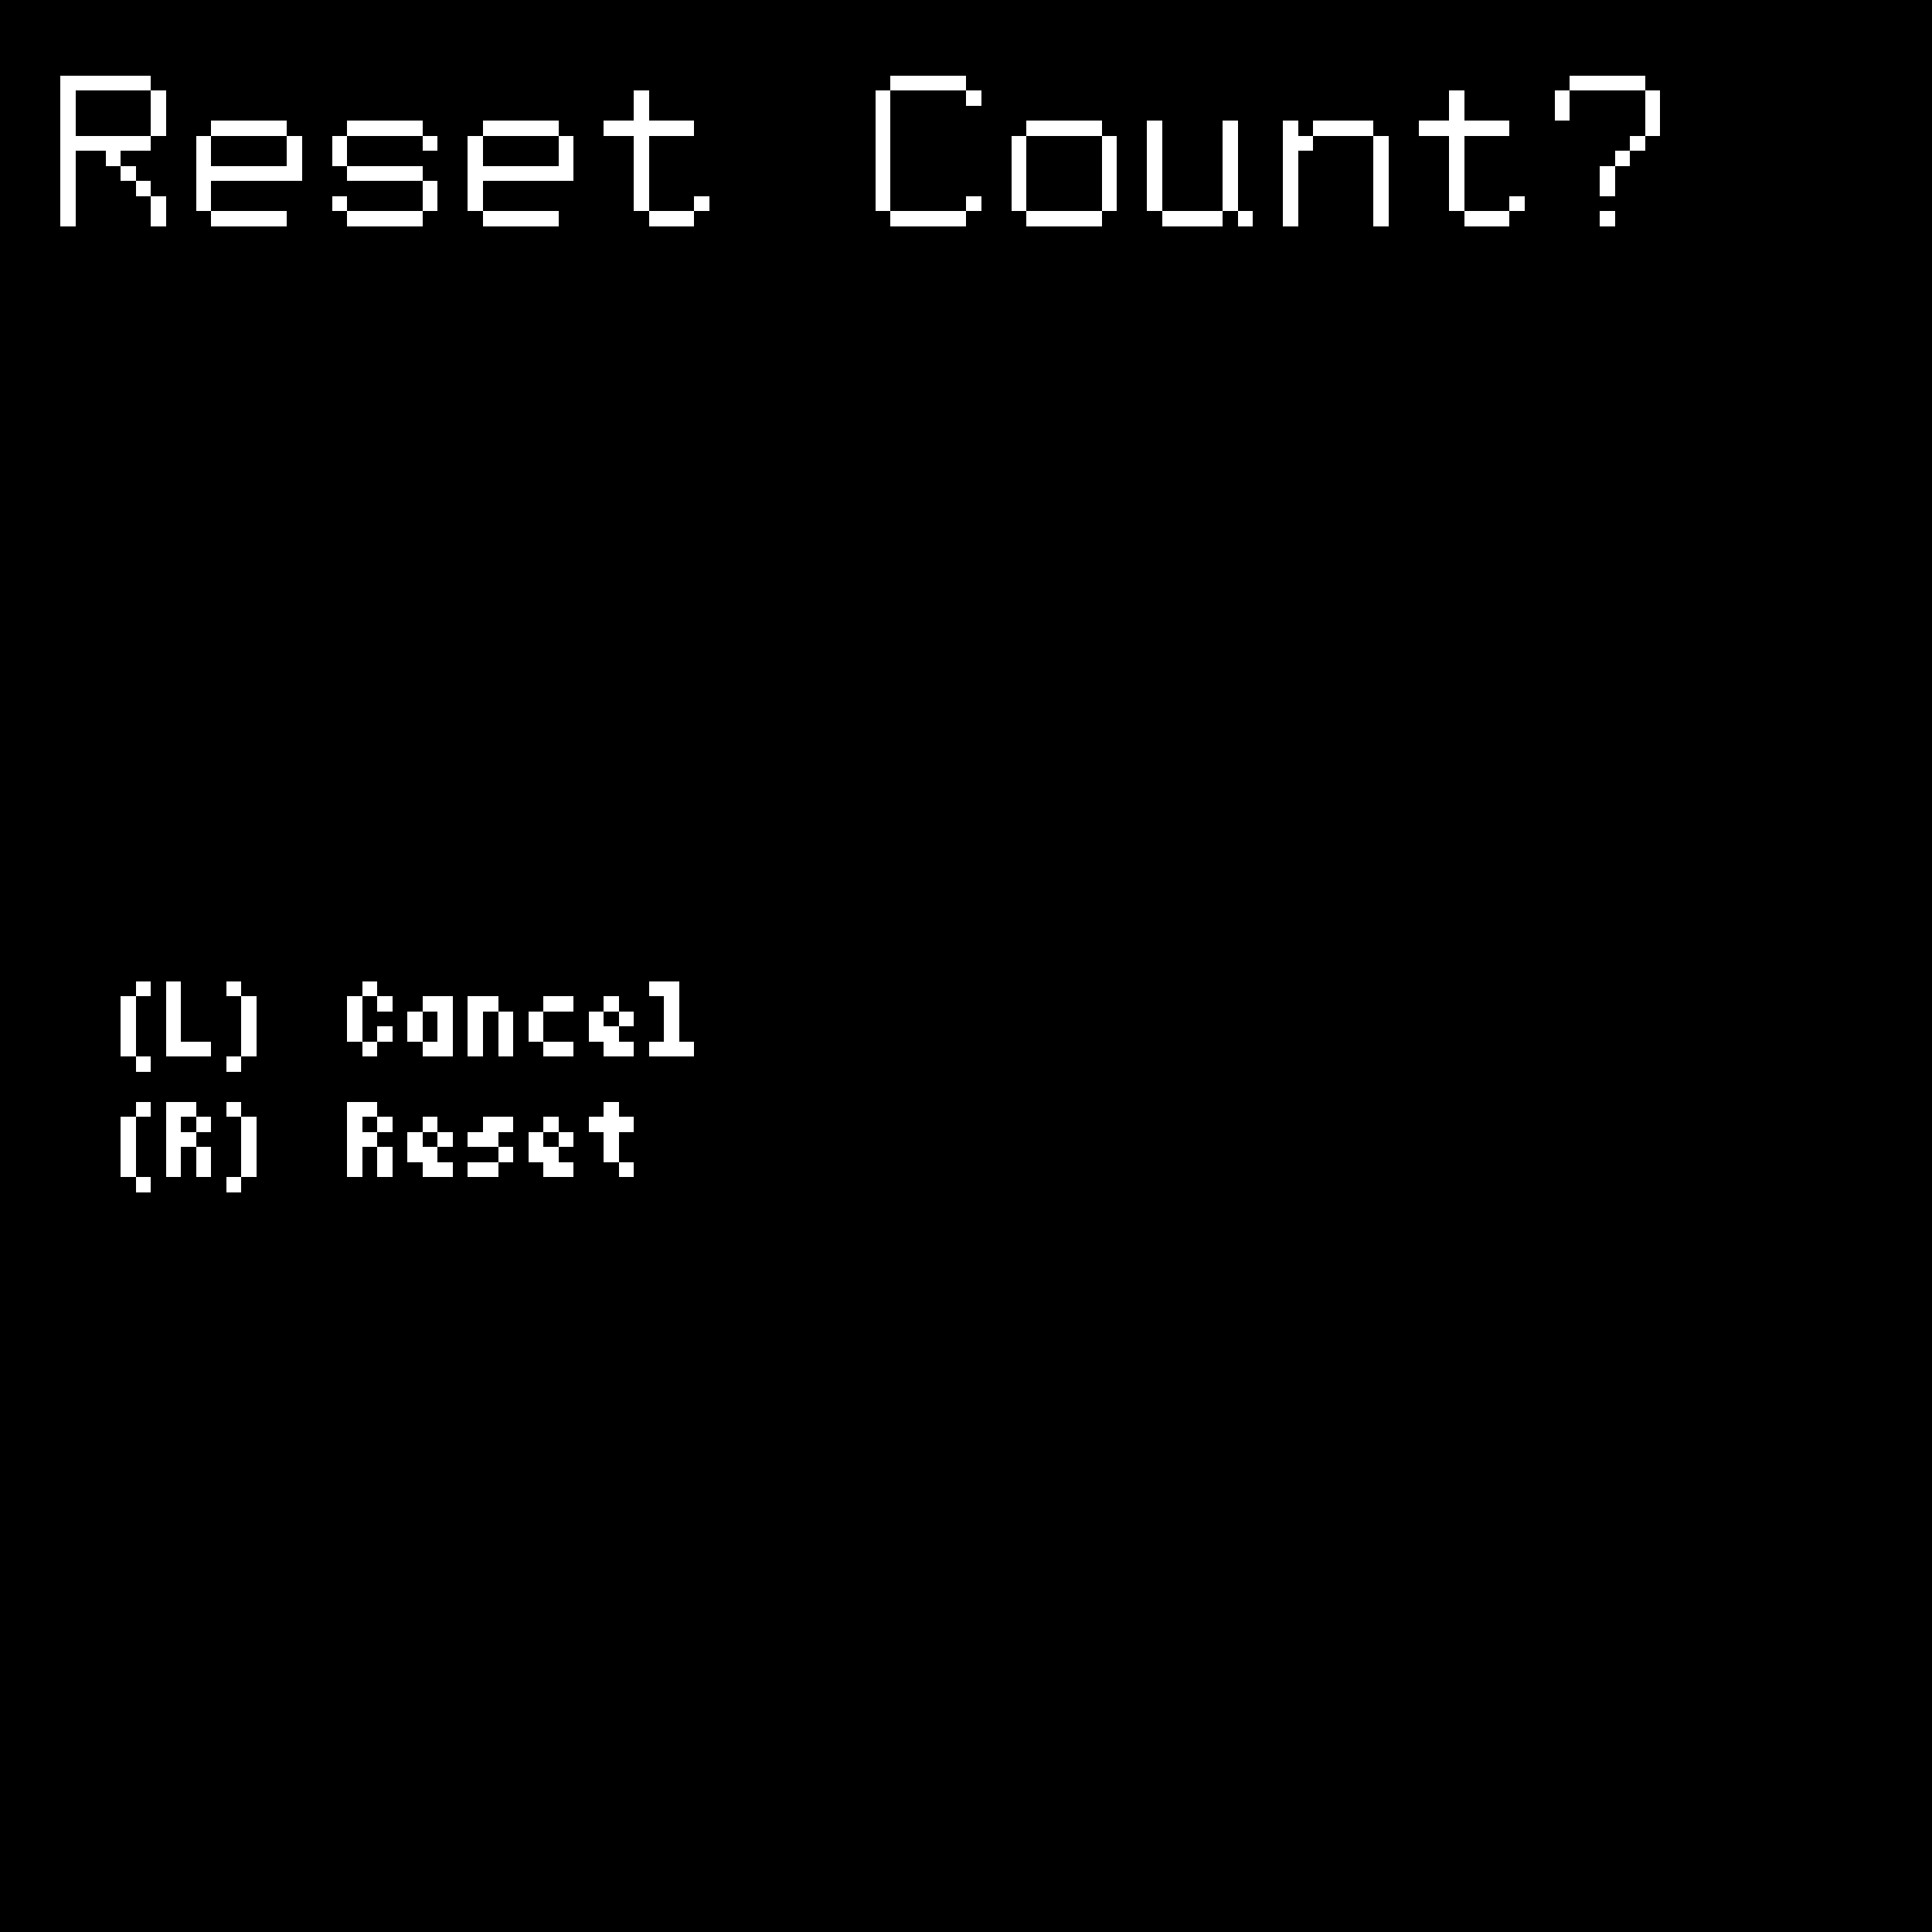
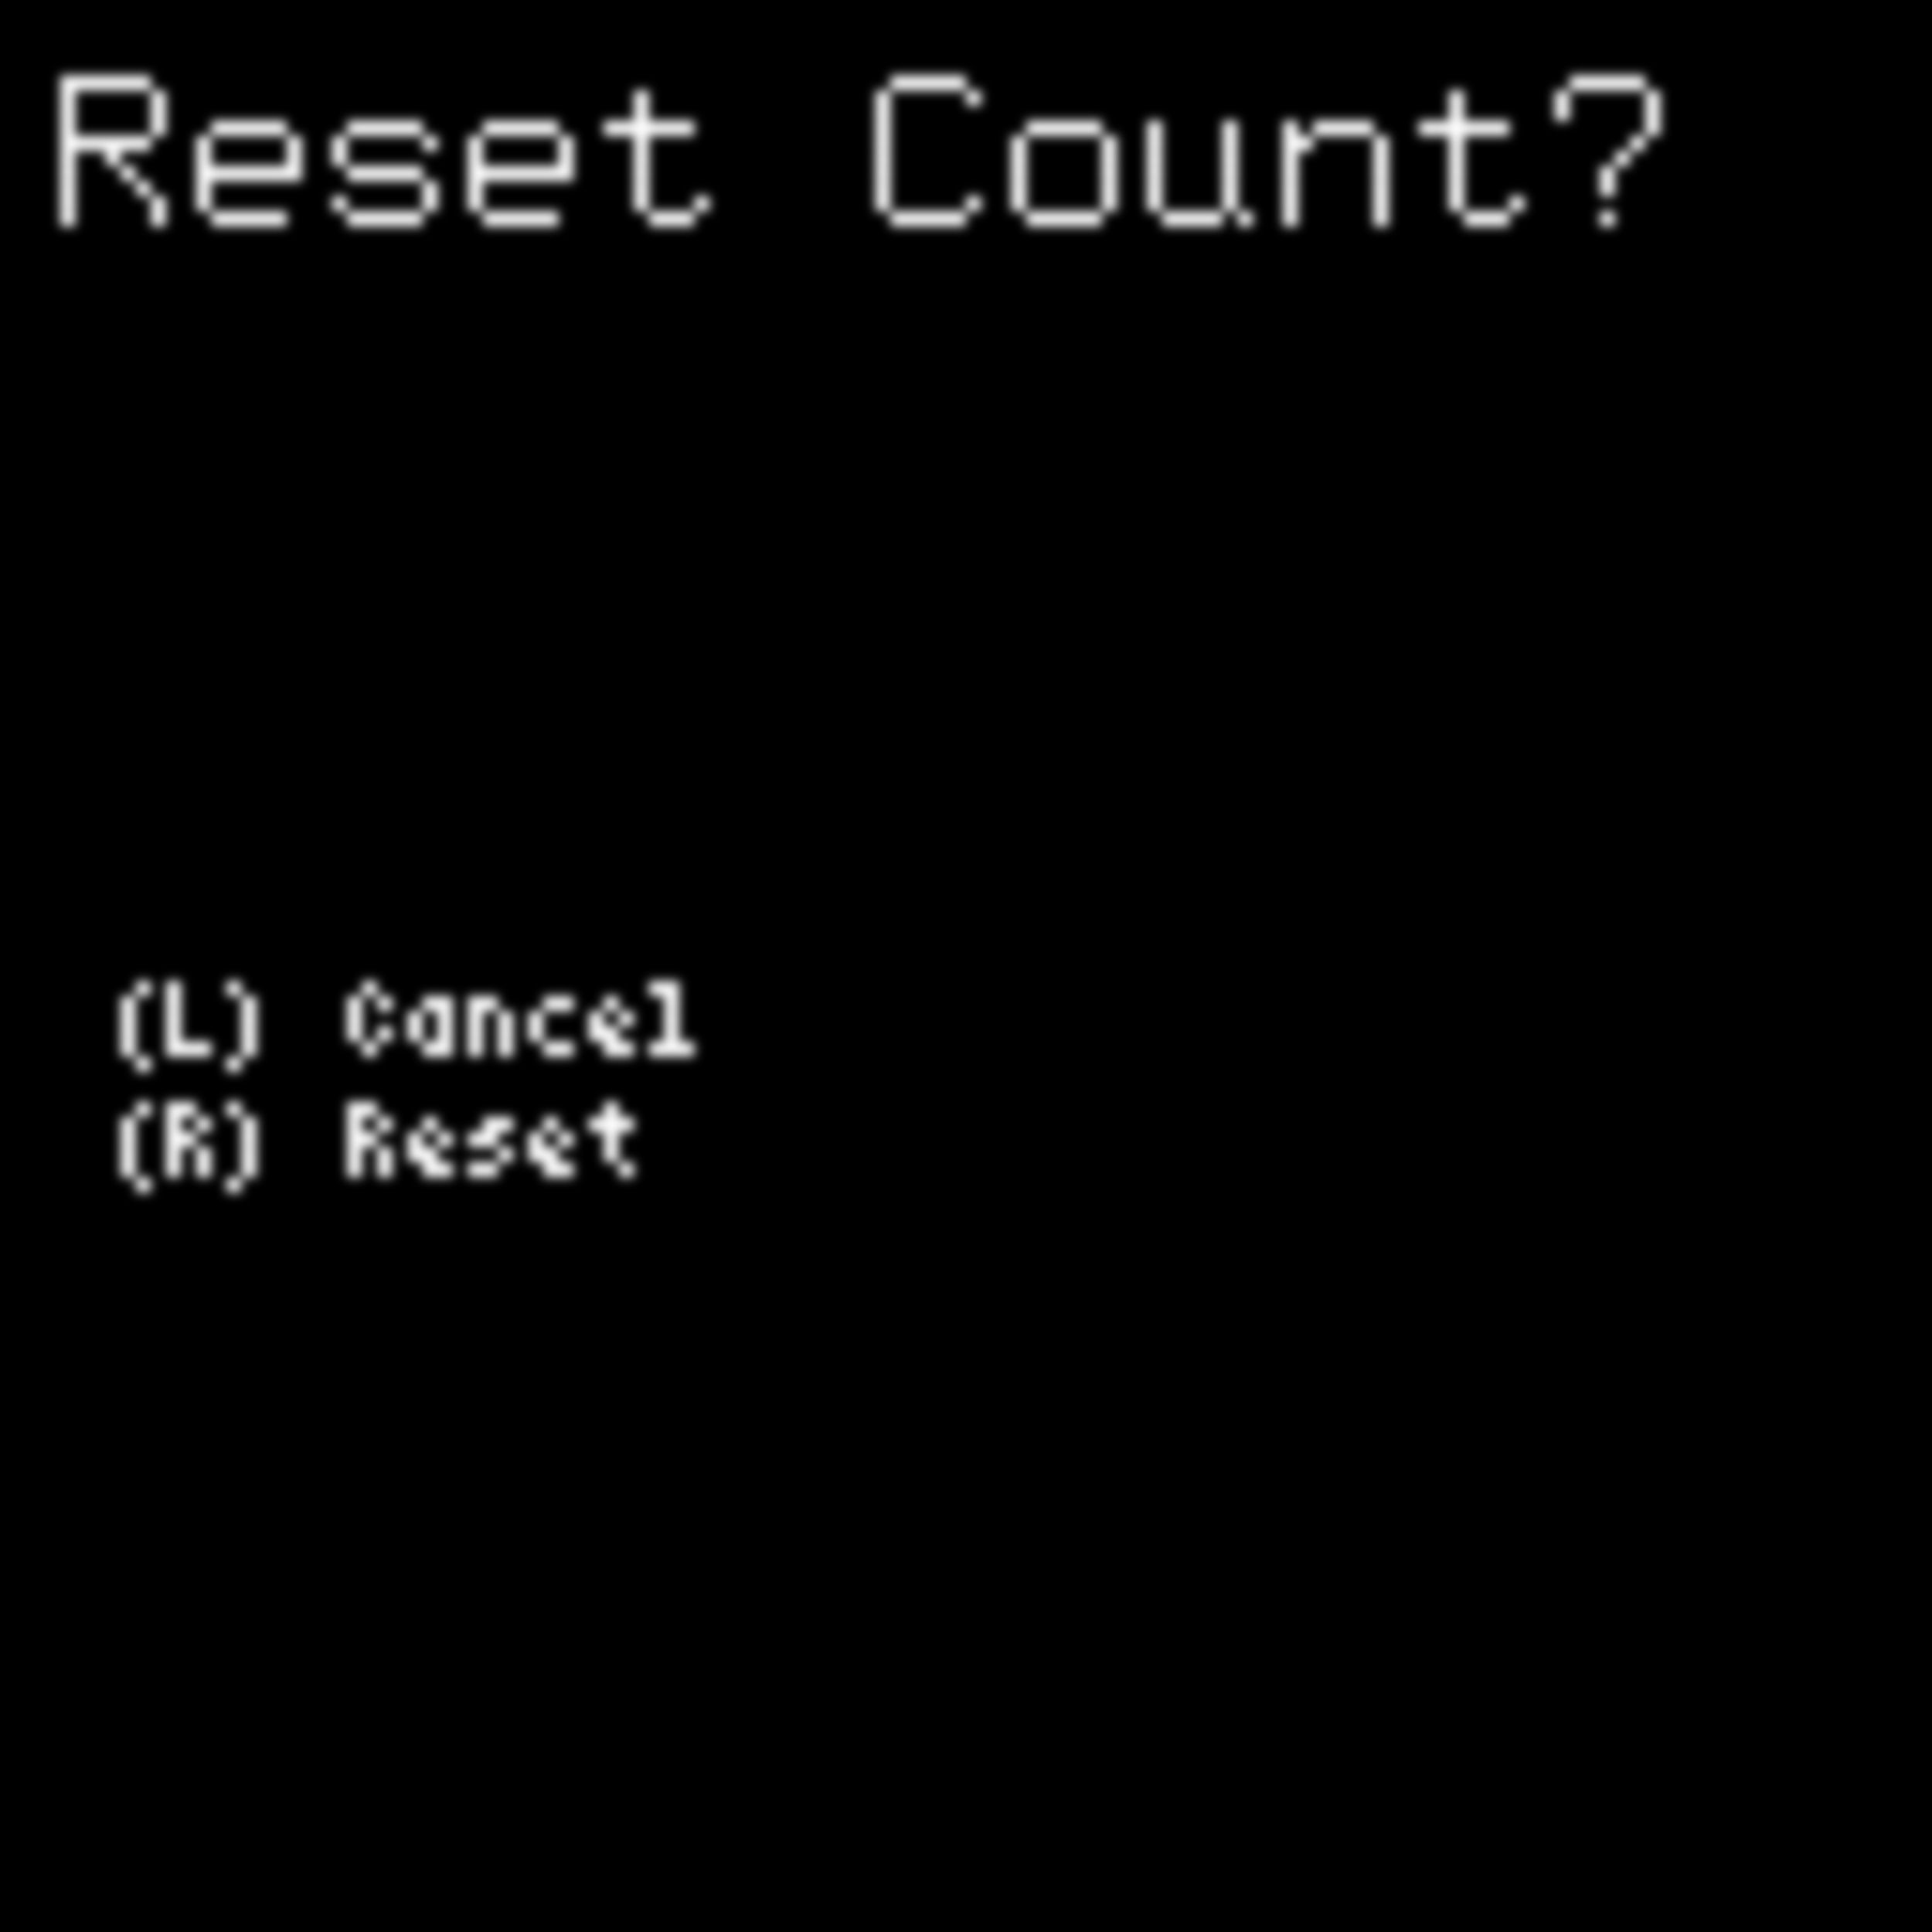
- <svg xmlns="http://www.w3.org/2000/svg" width="512" height="512" viewBox="0 0 128 128" shape-rendering="crispEdges">
-   <rect x="0" y="0" width="128" height="128" fill="#000000" />
-   <rect x="4" y="5" width="6" height="1" fill="#ffffff" />
-   <rect x="59" y="5" width="5" height="1" fill="#ffffff" />
-   <rect x="104" y="5" width="5" height="1" fill="#ffffff" />
-   <rect x="4" y="6" width="1" height="1" fill="#ffffff" />
-   <rect x="10" y="6" width="1" height="1" fill="#ffffff" />
-   <rect x="42" y="6" width="1" height="1" fill="#ffffff" />
-   <rect x="58" y="6" width="1" height="1" fill="#ffffff" />
-   <rect x="64" y="6" width="1" height="1" fill="#ffffff" />
-   <rect x="96" y="6" width="1" height="1" fill="#ffffff" />
-   <rect x="103" y="6" width="1" height="1" fill="#ffffff" />
-   <rect x="109" y="6" width="1" height="1" fill="#ffffff" />
-   <rect x="4" y="7" width="1" height="1" fill="#ffffff" />
-   <rect x="10" y="7" width="1" height="1" fill="#ffffff" />
-   <rect x="42" y="7" width="1" height="1" fill="#ffffff" />
-   <rect x="58" y="7" width="1" height="1" fill="#ffffff" />
-   <rect x="96" y="7" width="1" height="1" fill="#ffffff" />
-   <rect x="103" y="7" width="1" height="1" fill="#ffffff" />
-   <rect x="109" y="7" width="1" height="1" fill="#ffffff" />
-   <rect x="4" y="8" width="1" height="1" fill="#ffffff" />
-   <rect x="10" y="8" width="1" height="1" fill="#ffffff" />
-   <rect x="14" y="8" width="5" height="1" fill="#ffffff" />
-   <rect x="23" y="8" width="5" height="1" fill="#ffffff" />
-   <rect x="32" y="8" width="5" height="1" fill="#ffffff" />
-   <rect x="40" y="8" width="6" height="1" fill="#ffffff" />
-   <rect x="58" y="8" width="1" height="1" fill="#ffffff" />
-   <rect x="68" y="8" width="5" height="1" fill="#ffffff" />
-   <rect x="76" y="8" width="1" height="1" fill="#ffffff" />
-   <rect x="81" y="8" width="1" height="1" fill="#ffffff" />
-   <rect x="85" y="8" width="1" height="1" fill="#ffffff" />
-   <rect x="87" y="8" width="4" height="1" fill="#ffffff" />
-   <rect x="94" y="8" width="6" height="1" fill="#ffffff" />
-   <rect x="109" y="8" width="1" height="1" fill="#ffffff" />
-   <rect x="4" y="9" width="6" height="1" fill="#ffffff" />
-   <rect x="13" y="9" width="1" height="1" fill="#ffffff" />
-   <rect x="19" y="9" width="1" height="1" fill="#ffffff" />
-   <rect x="22" y="9" width="1" height="1" fill="#ffffff" />
-   <rect x="28" y="9" width="1" height="1" fill="#ffffff" />
-   <rect x="31" y="9" width="1" height="1" fill="#ffffff" />
-   <rect x="37" y="9" width="1" height="1" fill="#ffffff" />
-   <rect x="42" y="9" width="1" height="1" fill="#ffffff" />
-   <rect x="58" y="9" width="1" height="1" fill="#ffffff" />
-   <rect x="67" y="9" width="1" height="1" fill="#ffffff" />
-   <rect x="73" y="9" width="1" height="1" fill="#ffffff" />
-   <rect x="76" y="9" width="1" height="1" fill="#ffffff" />
-   <rect x="81" y="9" width="1" height="1" fill="#ffffff" />
-   <rect x="85" y="9" width="2" height="1" fill="#ffffff" />
-   <rect x="91" y="9" width="1" height="1" fill="#ffffff" />
-   <rect x="96" y="9" width="1" height="1" fill="#ffffff" />
-   <rect x="108" y="9" width="1" height="1" fill="#ffffff" />
-   <rect x="4" y="10" width="1" height="1" fill="#ffffff" />
-   <rect x="7" y="10" width="1" height="1" fill="#ffffff" />
-   <rect x="13" y="10" width="1" height="1" fill="#ffffff" />
-   <rect x="19" y="10" width="1" height="1" fill="#ffffff" />
-   <rect x="22" y="10" width="1" height="1" fill="#ffffff" />
-   <rect x="31" y="10" width="1" height="1" fill="#ffffff" />
-   <rect x="37" y="10" width="1" height="1" fill="#ffffff" />
-   <rect x="42" y="10" width="1" height="1" fill="#ffffff" />
-   <rect x="58" y="10" width="1" height="1" fill="#ffffff" />
-   <rect x="67" y="10" width="1" height="1" fill="#ffffff" />
-   <rect x="73" y="10" width="1" height="1" fill="#ffffff" />
-   <rect x="76" y="10" width="1" height="1" fill="#ffffff" />
-   <rect x="81" y="10" width="1" height="1" fill="#ffffff" />
-   <rect x="85" y="10" width="1" height="1" fill="#ffffff" />
-   <rect x="91" y="10" width="1" height="1" fill="#ffffff" />
-   <rect x="96" y="10" width="1" height="1" fill="#ffffff" />
-   <rect x="107" y="10" width="1" height="1" fill="#ffffff" />
-   <rect x="4" y="11" width="1" height="1" fill="#ffffff" />
-   <rect x="8" y="11" width="1" height="1" fill="#ffffff" />
-   <rect x="13" y="11" width="7" height="1" fill="#ffffff" />
-   <rect x="23" y="11" width="5" height="1" fill="#ffffff" />
-   <rect x="31" y="11" width="7" height="1" fill="#ffffff" />
-   <rect x="42" y="11" width="1" height="1" fill="#ffffff" />
-   <rect x="58" y="11" width="1" height="1" fill="#ffffff" />
-   <rect x="67" y="11" width="1" height="1" fill="#ffffff" />
-   <rect x="73" y="11" width="1" height="1" fill="#ffffff" />
-   <rect x="76" y="11" width="1" height="1" fill="#ffffff" />
-   <rect x="81" y="11" width="1" height="1" fill="#ffffff" />
-   <rect x="85" y="11" width="1" height="1" fill="#ffffff" />
-   <rect x="91" y="11" width="1" height="1" fill="#ffffff" />
-   <rect x="96" y="11" width="1" height="1" fill="#ffffff" />
-   <rect x="106" y="11" width="1" height="1" fill="#ffffff" />
-   <rect x="4" y="12" width="1" height="1" fill="#ffffff" />
-   <rect x="9" y="12" width="1" height="1" fill="#ffffff" />
-   <rect x="13" y="12" width="1" height="1" fill="#ffffff" />
-   <rect x="28" y="12" width="1" height="1" fill="#ffffff" />
-   <rect x="31" y="12" width="1" height="1" fill="#ffffff" />
-   <rect x="42" y="12" width="1" height="1" fill="#ffffff" />
-   <rect x="58" y="12" width="1" height="1" fill="#ffffff" />
-   <rect x="67" y="12" width="1" height="1" fill="#ffffff" />
-   <rect x="73" y="12" width="1" height="1" fill="#ffffff" />
-   <rect x="76" y="12" width="1" height="1" fill="#ffffff" />
-   <rect x="81" y="12" width="1" height="1" fill="#ffffff" />
-   <rect x="85" y="12" width="1" height="1" fill="#ffffff" />
-   <rect x="91" y="12" width="1" height="1" fill="#ffffff" />
-   <rect x="96" y="12" width="1" height="1" fill="#ffffff" />
-   <rect x="106" y="12" width="1" height="1" fill="#ffffff" />
-   <rect x="4" y="13" width="1" height="1" fill="#ffffff" />
-   <rect x="10" y="13" width="1" height="1" fill="#ffffff" />
-   <rect x="13" y="13" width="1" height="1" fill="#ffffff" />
-   <rect x="22" y="13" width="1" height="1" fill="#ffffff" />
-   <rect x="28" y="13" width="1" height="1" fill="#ffffff" />
-   <rect x="31" y="13" width="1" height="1" fill="#ffffff" />
-   <rect x="42" y="13" width="1" height="1" fill="#ffffff" />
-   <rect x="46" y="13" width="1" height="1" fill="#ffffff" />
-   <rect x="58" y="13" width="1" height="1" fill="#ffffff" />
-   <rect x="64" y="13" width="1" height="1" fill="#ffffff" />
-   <rect x="67" y="13" width="1" height="1" fill="#ffffff" />
-   <rect x="73" y="13" width="1" height="1" fill="#ffffff" />
-   <rect x="76" y="13" width="1" height="1" fill="#ffffff" />
-   <rect x="81" y="13" width="1" height="1" fill="#ffffff" />
-   <rect x="85" y="13" width="1" height="1" fill="#ffffff" />
-   <rect x="91" y="13" width="1" height="1" fill="#ffffff" />
-   <rect x="96" y="13" width="1" height="1" fill="#ffffff" />
-   <rect x="100" y="13" width="1" height="1" fill="#ffffff" />
-   <rect x="4" y="14" width="1" height="1" fill="#ffffff" />
-   <rect x="10" y="14" width="1" height="1" fill="#ffffff" />
-   <rect x="14" y="14" width="5" height="1" fill="#ffffff" />
-   <rect x="23" y="14" width="5" height="1" fill="#ffffff" />
-   <rect x="32" y="14" width="5" height="1" fill="#ffffff" />
-   <rect x="43" y="14" width="3" height="1" fill="#ffffff" />
-   <rect x="59" y="14" width="5" height="1" fill="#ffffff" />
-   <rect x="68" y="14" width="5" height="1" fill="#ffffff" />
-   <rect x="77" y="14" width="4" height="1" fill="#ffffff" />
-   <rect x="82" y="14" width="1" height="1" fill="#ffffff" />
-   <rect x="85" y="14" width="1" height="1" fill="#ffffff" />
-   <rect x="91" y="14" width="1" height="1" fill="#ffffff" />
-   <rect x="97" y="14" width="3" height="1" fill="#ffffff" />
-   <rect x="106" y="14" width="1" height="1" fill="#ffffff" />
-   <rect x="9" y="65" width="1" height="1" fill="#ffffff" />
-   <rect x="11" y="65" width="1" height="1" fill="#ffffff" />
-   <rect x="15" y="65" width="1" height="1" fill="#ffffff" />
-   <rect x="24" y="65" width="1" height="1" fill="#ffffff" />
-   <rect x="43" y="65" width="2" height="1" fill="#ffffff" />
-   <rect x="8" y="66" width="1" height="1" fill="#ffffff" />
-   <rect x="11" y="66" width="1" height="1" fill="#ffffff" />
-   <rect x="16" y="66" width="1" height="1" fill="#ffffff" />
-   <rect x="23" y="66" width="1" height="1" fill="#ffffff" />
-   <rect x="25" y="66" width="1" height="1" fill="#ffffff" />
-   <rect x="28" y="66" width="2" height="1" fill="#ffffff" />
-   <rect x="31" y="66" width="2" height="1" fill="#ffffff" />
-   <rect x="36" y="66" width="2" height="1" fill="#ffffff" />
-   <rect x="40" y="66" width="1" height="1" fill="#ffffff" />
-   <rect x="44" y="66" width="1" height="1" fill="#ffffff" />
-   <rect x="8" y="67" width="1" height="1" fill="#ffffff" />
-   <rect x="11" y="67" width="1" height="1" fill="#ffffff" />
-   <rect x="16" y="67" width="1" height="1" fill="#ffffff" />
-   <rect x="23" y="67" width="1" height="1" fill="#ffffff" />
-   <rect x="27" y="67" width="1" height="1" fill="#ffffff" />
-   <rect x="29" y="67" width="1" height="1" fill="#ffffff" />
-   <rect x="31" y="67" width="1" height="1" fill="#ffffff" />
-   <rect x="33" y="67" width="1" height="1" fill="#ffffff" />
-   <rect x="35" y="67" width="1" height="1" fill="#ffffff" />
-   <rect x="39" y="67" width="1" height="1" fill="#ffffff" />
-   <rect x="41" y="67" width="1" height="1" fill="#ffffff" />
-   <rect x="44" y="67" width="1" height="1" fill="#ffffff" />
-   <rect x="8" y="68" width="1" height="1" fill="#ffffff" />
-   <rect x="11" y="68" width="1" height="1" fill="#ffffff" />
-   <rect x="16" y="68" width="1" height="1" fill="#ffffff" />
-   <rect x="23" y="68" width="1" height="1" fill="#ffffff" />
-   <rect x="25" y="68" width="1" height="1" fill="#ffffff" />
-   <rect x="27" y="68" width="1" height="1" fill="#ffffff" />
-   <rect x="29" y="68" width="1" height="1" fill="#ffffff" />
-   <rect x="31" y="68" width="1" height="1" fill="#ffffff" />
-   <rect x="33" y="68" width="1" height="1" fill="#ffffff" />
-   <rect x="35" y="68" width="1" height="1" fill="#ffffff" />
-   <rect x="39" y="68" width="2" height="1" fill="#ffffff" />
-   <rect x="44" y="68" width="1" height="1" fill="#ffffff" />
-   <rect x="8" y="69" width="1" height="1" fill="#ffffff" />
-   <rect x="11" y="69" width="3" height="1" fill="#ffffff" />
-   <rect x="16" y="69" width="1" height="1" fill="#ffffff" />
-   <rect x="24" y="69" width="1" height="1" fill="#ffffff" />
-   <rect x="28" y="69" width="2" height="1" fill="#ffffff" />
-   <rect x="31" y="69" width="1" height="1" fill="#ffffff" />
-   <rect x="33" y="69" width="1" height="1" fill="#ffffff" />
-   <rect x="36" y="69" width="2" height="1" fill="#ffffff" />
-   <rect x="40" y="69" width="2" height="1" fill="#ffffff" />
-   <rect x="43" y="69" width="3" height="1" fill="#ffffff" />
-   <rect x="9" y="70" width="1" height="1" fill="#ffffff" />
-   <rect x="15" y="70" width="1" height="1" fill="#ffffff" />
-   <rect x="9" y="73" width="1" height="1" fill="#ffffff" />
-   <rect x="11" y="73" width="2" height="1" fill="#ffffff" />
-   <rect x="15" y="73" width="1" height="1" fill="#ffffff" />
-   <rect x="23" y="73" width="2" height="1" fill="#ffffff" />
-   <rect x="40" y="73" width="1" height="1" fill="#ffffff" />
-   <rect x="8" y="74" width="1" height="1" fill="#ffffff" />
-   <rect x="11" y="74" width="1" height="1" fill="#ffffff" />
-   <rect x="13" y="74" width="1" height="1" fill="#ffffff" />
-   <rect x="16" y="74" width="1" height="1" fill="#ffffff" />
-   <rect x="23" y="74" width="1" height="1" fill="#ffffff" />
-   <rect x="25" y="74" width="1" height="1" fill="#ffffff" />
-   <rect x="28" y="74" width="1" height="1" fill="#ffffff" />
-   <rect x="32" y="74" width="2" height="1" fill="#ffffff" />
-   <rect x="36" y="74" width="1" height="1" fill="#ffffff" />
-   <rect x="39" y="74" width="3" height="1" fill="#ffffff" />
-   <rect x="8" y="75" width="1" height="1" fill="#ffffff" />
-   <rect x="11" y="75" width="2" height="1" fill="#ffffff" />
-   <rect x="16" y="75" width="1" height="1" fill="#ffffff" />
-   <rect x="23" y="75" width="2" height="1" fill="#ffffff" />
-   <rect x="27" y="75" width="1" height="1" fill="#ffffff" />
-   <rect x="29" y="75" width="1" height="1" fill="#ffffff" />
-   <rect x="31" y="75" width="2" height="1" fill="#ffffff" />
-   <rect x="35" y="75" width="1" height="1" fill="#ffffff" />
-   <rect x="37" y="75" width="1" height="1" fill="#ffffff" />
-   <rect x="40" y="75" width="1" height="1" fill="#ffffff" />
-   <rect x="8" y="76" width="1" height="1" fill="#ffffff" />
-   <rect x="11" y="76" width="1" height="1" fill="#ffffff" />
-   <rect x="13" y="76" width="1" height="1" fill="#ffffff" />
-   <rect x="16" y="76" width="1" height="1" fill="#ffffff" />
-   <rect x="23" y="76" width="1" height="1" fill="#ffffff" />
-   <rect x="25" y="76" width="1" height="1" fill="#ffffff" />
-   <rect x="27" y="76" width="2" height="1" fill="#ffffff" />
-   <rect x="33" y="76" width="1" height="1" fill="#ffffff" />
-   <rect x="35" y="76" width="2" height="1" fill="#ffffff" />
-   <rect x="40" y="76" width="1" height="1" fill="#ffffff" />
-   <rect x="8" y="77" width="1" height="1" fill="#ffffff" />
-   <rect x="11" y="77" width="1" height="1" fill="#ffffff" />
-   <rect x="13" y="77" width="1" height="1" fill="#ffffff" />
-   <rect x="16" y="77" width="1" height="1" fill="#ffffff" />
-   <rect x="23" y="77" width="1" height="1" fill="#ffffff" />
-   <rect x="25" y="77" width="1" height="1" fill="#ffffff" />
-   <rect x="28" y="77" width="2" height="1" fill="#ffffff" />
-   <rect x="31" y="77" width="2" height="1" fill="#ffffff" />
-   <rect x="36" y="77" width="2" height="1" fill="#ffffff" />
-   <rect x="41" y="77" width="1" height="1" fill="#ffffff" />
-   <rect x="9" y="78" width="1" height="1" fill="#ffffff" />
-   <rect x="15" y="78" width="1" height="1" fill="#ffffff" />
+ <svg xmlns="http://www.w3.org/2000/svg" width="512" height="512" viewBox="0 0 128 128">
+   <defs>
+     <filter id="soften" x="-2%" y="-2%" width="104%" height="104%">
+       <feGaussianBlur stdDeviation="0.35" />
+     </filter>
+   </defs>
+   <rect x="0" y="0" width="128" height="128" fill="#000000" shape-rendering="crispEdges" />
+   <g filter="url(#soften)">
+     <rect x="4" y="5" width="6" height="1" fill="#ffffff" />
+     <rect x="59" y="5" width="5" height="1" fill="#ffffff" />
+     <rect x="104" y="5" width="5" height="1" fill="#ffffff" />
+     <rect x="4" y="6" width="1" height="1" fill="#ffffff" />
+     <rect x="10" y="6" width="1" height="1" fill="#ffffff" />
+     <rect x="42" y="6" width="1" height="1" fill="#ffffff" />
+     <rect x="58" y="6" width="1" height="1" fill="#ffffff" />
+     <rect x="64" y="6" width="1" height="1" fill="#ffffff" />
+     <rect x="96" y="6" width="1" height="1" fill="#ffffff" />
+     <rect x="103" y="6" width="1" height="1" fill="#ffffff" />
+     <rect x="109" y="6" width="1" height="1" fill="#ffffff" />
+     <rect x="4" y="7" width="1" height="1" fill="#ffffff" />
+     <rect x="10" y="7" width="1" height="1" fill="#ffffff" />
+     <rect x="42" y="7" width="1" height="1" fill="#ffffff" />
+     <rect x="58" y="7" width="1" height="1" fill="#ffffff" />
+     <rect x="96" y="7" width="1" height="1" fill="#ffffff" />
+     <rect x="103" y="7" width="1" height="1" fill="#ffffff" />
+     <rect x="109" y="7" width="1" height="1" fill="#ffffff" />
+     <rect x="4" y="8" width="1" height="1" fill="#ffffff" />
+     <rect x="10" y="8" width="1" height="1" fill="#ffffff" />
+     <rect x="14" y="8" width="5" height="1" fill="#ffffff" />
+     <rect x="23" y="8" width="5" height="1" fill="#ffffff" />
+     <rect x="32" y="8" width="5" height="1" fill="#ffffff" />
+     <rect x="40" y="8" width="6" height="1" fill="#ffffff" />
+     <rect x="58" y="8" width="1" height="1" fill="#ffffff" />
+     <rect x="68" y="8" width="5" height="1" fill="#ffffff" />
+     <rect x="76" y="8" width="1" height="1" fill="#ffffff" />
+     <rect x="81" y="8" width="1" height="1" fill="#ffffff" />
+     <rect x="85" y="8" width="1" height="1" fill="#ffffff" />
+     <rect x="87" y="8" width="4" height="1" fill="#ffffff" />
+     <rect x="94" y="8" width="6" height="1" fill="#ffffff" />
+     <rect x="109" y="8" width="1" height="1" fill="#ffffff" />
+     <rect x="4" y="9" width="6" height="1" fill="#ffffff" />
+     <rect x="13" y="9" width="1" height="1" fill="#ffffff" />
+     <rect x="19" y="9" width="1" height="1" fill="#ffffff" />
+     <rect x="22" y="9" width="1" height="1" fill="#ffffff" />
+     <rect x="28" y="9" width="1" height="1" fill="#ffffff" />
+     <rect x="31" y="9" width="1" height="1" fill="#ffffff" />
+     <rect x="37" y="9" width="1" height="1" fill="#ffffff" />
+     <rect x="42" y="9" width="1" height="1" fill="#ffffff" />
+     <rect x="58" y="9" width="1" height="1" fill="#ffffff" />
+     <rect x="67" y="9" width="1" height="1" fill="#ffffff" />
+     <rect x="73" y="9" width="1" height="1" fill="#ffffff" />
+     <rect x="76" y="9" width="1" height="1" fill="#ffffff" />
+     <rect x="81" y="9" width="1" height="1" fill="#ffffff" />
+     <rect x="85" y="9" width="2" height="1" fill="#ffffff" />
+     <rect x="91" y="9" width="1" height="1" fill="#ffffff" />
+     <rect x="96" y="9" width="1" height="1" fill="#ffffff" />
+     <rect x="108" y="9" width="1" height="1" fill="#ffffff" />
+     <rect x="4" y="10" width="1" height="1" fill="#ffffff" />
+     <rect x="7" y="10" width="1" height="1" fill="#ffffff" />
+     <rect x="13" y="10" width="1" height="1" fill="#ffffff" />
+     <rect x="19" y="10" width="1" height="1" fill="#ffffff" />
+     <rect x="22" y="10" width="1" height="1" fill="#ffffff" />
+     <rect x="31" y="10" width="1" height="1" fill="#ffffff" />
+     <rect x="37" y="10" width="1" height="1" fill="#ffffff" />
+     <rect x="42" y="10" width="1" height="1" fill="#ffffff" />
+     <rect x="58" y="10" width="1" height="1" fill="#ffffff" />
+     <rect x="67" y="10" width="1" height="1" fill="#ffffff" />
+     <rect x="73" y="10" width="1" height="1" fill="#ffffff" />
+     <rect x="76" y="10" width="1" height="1" fill="#ffffff" />
+     <rect x="81" y="10" width="1" height="1" fill="#ffffff" />
+     <rect x="85" y="10" width="1" height="1" fill="#ffffff" />
+     <rect x="91" y="10" width="1" height="1" fill="#ffffff" />
+     <rect x="96" y="10" width="1" height="1" fill="#ffffff" />
+     <rect x="107" y="10" width="1" height="1" fill="#ffffff" />
+     <rect x="4" y="11" width="1" height="1" fill="#ffffff" />
+     <rect x="8" y="11" width="1" height="1" fill="#ffffff" />
+     <rect x="13" y="11" width="7" height="1" fill="#ffffff" />
+     <rect x="23" y="11" width="5" height="1" fill="#ffffff" />
+     <rect x="31" y="11" width="7" height="1" fill="#ffffff" />
+     <rect x="42" y="11" width="1" height="1" fill="#ffffff" />
+     <rect x="58" y="11" width="1" height="1" fill="#ffffff" />
+     <rect x="67" y="11" width="1" height="1" fill="#ffffff" />
+     <rect x="73" y="11" width="1" height="1" fill="#ffffff" />
+     <rect x="76" y="11" width="1" height="1" fill="#ffffff" />
+     <rect x="81" y="11" width="1" height="1" fill="#ffffff" />
+     <rect x="85" y="11" width="1" height="1" fill="#ffffff" />
+     <rect x="91" y="11" width="1" height="1" fill="#ffffff" />
+     <rect x="96" y="11" width="1" height="1" fill="#ffffff" />
+     <rect x="106" y="11" width="1" height="1" fill="#ffffff" />
+     <rect x="4" y="12" width="1" height="1" fill="#ffffff" />
+     <rect x="9" y="12" width="1" height="1" fill="#ffffff" />
+     <rect x="13" y="12" width="1" height="1" fill="#ffffff" />
+     <rect x="28" y="12" width="1" height="1" fill="#ffffff" />
+     <rect x="31" y="12" width="1" height="1" fill="#ffffff" />
+     <rect x="42" y="12" width="1" height="1" fill="#ffffff" />
+     <rect x="58" y="12" width="1" height="1" fill="#ffffff" />
+     <rect x="67" y="12" width="1" height="1" fill="#ffffff" />
+     <rect x="73" y="12" width="1" height="1" fill="#ffffff" />
+     <rect x="76" y="12" width="1" height="1" fill="#ffffff" />
+     <rect x="81" y="12" width="1" height="1" fill="#ffffff" />
+     <rect x="85" y="12" width="1" height="1" fill="#ffffff" />
+     <rect x="91" y="12" width="1" height="1" fill="#ffffff" />
+     <rect x="96" y="12" width="1" height="1" fill="#ffffff" />
+     <rect x="106" y="12" width="1" height="1" fill="#ffffff" />
+     <rect x="4" y="13" width="1" height="1" fill="#ffffff" />
+     <rect x="10" y="13" width="1" height="1" fill="#ffffff" />
+     <rect x="13" y="13" width="1" height="1" fill="#ffffff" />
+     <rect x="22" y="13" width="1" height="1" fill="#ffffff" />
+     <rect x="28" y="13" width="1" height="1" fill="#ffffff" />
+     <rect x="31" y="13" width="1" height="1" fill="#ffffff" />
+     <rect x="42" y="13" width="1" height="1" fill="#ffffff" />
+     <rect x="46" y="13" width="1" height="1" fill="#ffffff" />
+     <rect x="58" y="13" width="1" height="1" fill="#ffffff" />
+     <rect x="64" y="13" width="1" height="1" fill="#ffffff" />
+     <rect x="67" y="13" width="1" height="1" fill="#ffffff" />
+     <rect x="73" y="13" width="1" height="1" fill="#ffffff" />
+     <rect x="76" y="13" width="1" height="1" fill="#ffffff" />
+     <rect x="81" y="13" width="1" height="1" fill="#ffffff" />
+     <rect x="85" y="13" width="1" height="1" fill="#ffffff" />
+     <rect x="91" y="13" width="1" height="1" fill="#ffffff" />
+     <rect x="96" y="13" width="1" height="1" fill="#ffffff" />
+     <rect x="100" y="13" width="1" height="1" fill="#ffffff" />
+     <rect x="4" y="14" width="1" height="1" fill="#ffffff" />
+     <rect x="10" y="14" width="1" height="1" fill="#ffffff" />
+     <rect x="14" y="14" width="5" height="1" fill="#ffffff" />
+     <rect x="23" y="14" width="5" height="1" fill="#ffffff" />
+     <rect x="32" y="14" width="5" height="1" fill="#ffffff" />
+     <rect x="43" y="14" width="3" height="1" fill="#ffffff" />
+     <rect x="59" y="14" width="5" height="1" fill="#ffffff" />
+     <rect x="68" y="14" width="5" height="1" fill="#ffffff" />
+     <rect x="77" y="14" width="4" height="1" fill="#ffffff" />
+     <rect x="82" y="14" width="1" height="1" fill="#ffffff" />
+     <rect x="85" y="14" width="1" height="1" fill="#ffffff" />
+     <rect x="91" y="14" width="1" height="1" fill="#ffffff" />
+     <rect x="97" y="14" width="3" height="1" fill="#ffffff" />
+     <rect x="106" y="14" width="1" height="1" fill="#ffffff" />
+     <rect x="9" y="65" width="1" height="1" fill="#ffffff" />
+     <rect x="11" y="65" width="1" height="1" fill="#ffffff" />
+     <rect x="15" y="65" width="1" height="1" fill="#ffffff" />
+     <rect x="24" y="65" width="1" height="1" fill="#ffffff" />
+     <rect x="43" y="65" width="2" height="1" fill="#ffffff" />
+     <rect x="8" y="66" width="1" height="1" fill="#ffffff" />
+     <rect x="11" y="66" width="1" height="1" fill="#ffffff" />
+     <rect x="16" y="66" width="1" height="1" fill="#ffffff" />
+     <rect x="23" y="66" width="1" height="1" fill="#ffffff" />
+     <rect x="25" y="66" width="1" height="1" fill="#ffffff" />
+     <rect x="28" y="66" width="2" height="1" fill="#ffffff" />
+     <rect x="31" y="66" width="2" height="1" fill="#ffffff" />
+     <rect x="36" y="66" width="2" height="1" fill="#ffffff" />
+     <rect x="40" y="66" width="1" height="1" fill="#ffffff" />
+     <rect x="44" y="66" width="1" height="1" fill="#ffffff" />
+     <rect x="8" y="67" width="1" height="1" fill="#ffffff" />
+     <rect x="11" y="67" width="1" height="1" fill="#ffffff" />
+     <rect x="16" y="67" width="1" height="1" fill="#ffffff" />
+     <rect x="23" y="67" width="1" height="1" fill="#ffffff" />
+     <rect x="27" y="67" width="1" height="1" fill="#ffffff" />
+     <rect x="29" y="67" width="1" height="1" fill="#ffffff" />
+     <rect x="31" y="67" width="1" height="1" fill="#ffffff" />
+     <rect x="33" y="67" width="1" height="1" fill="#ffffff" />
+     <rect x="35" y="67" width="1" height="1" fill="#ffffff" />
+     <rect x="39" y="67" width="1" height="1" fill="#ffffff" />
+     <rect x="41" y="67" width="1" height="1" fill="#ffffff" />
+     <rect x="44" y="67" width="1" height="1" fill="#ffffff" />
+     <rect x="8" y="68" width="1" height="1" fill="#ffffff" />
+     <rect x="11" y="68" width="1" height="1" fill="#ffffff" />
+     <rect x="16" y="68" width="1" height="1" fill="#ffffff" />
+     <rect x="23" y="68" width="1" height="1" fill="#ffffff" />
+     <rect x="25" y="68" width="1" height="1" fill="#ffffff" />
+     <rect x="27" y="68" width="1" height="1" fill="#ffffff" />
+     <rect x="29" y="68" width="1" height="1" fill="#ffffff" />
+     <rect x="31" y="68" width="1" height="1" fill="#ffffff" />
+     <rect x="33" y="68" width="1" height="1" fill="#ffffff" />
+     <rect x="35" y="68" width="1" height="1" fill="#ffffff" />
+     <rect x="39" y="68" width="2" height="1" fill="#ffffff" />
+     <rect x="44" y="68" width="1" height="1" fill="#ffffff" />
+     <rect x="8" y="69" width="1" height="1" fill="#ffffff" />
+     <rect x="11" y="69" width="3" height="1" fill="#ffffff" />
+     <rect x="16" y="69" width="1" height="1" fill="#ffffff" />
+     <rect x="24" y="69" width="1" height="1" fill="#ffffff" />
+     <rect x="28" y="69" width="2" height="1" fill="#ffffff" />
+     <rect x="31" y="69" width="1" height="1" fill="#ffffff" />
+     <rect x="33" y="69" width="1" height="1" fill="#ffffff" />
+     <rect x="36" y="69" width="2" height="1" fill="#ffffff" />
+     <rect x="40" y="69" width="2" height="1" fill="#ffffff" />
+     <rect x="43" y="69" width="3" height="1" fill="#ffffff" />
+     <rect x="9" y="70" width="1" height="1" fill="#ffffff" />
+     <rect x="15" y="70" width="1" height="1" fill="#ffffff" />
+     <rect x="9" y="73" width="1" height="1" fill="#ffffff" />
+     <rect x="11" y="73" width="2" height="1" fill="#ffffff" />
+     <rect x="15" y="73" width="1" height="1" fill="#ffffff" />
+     <rect x="23" y="73" width="2" height="1" fill="#ffffff" />
+     <rect x="40" y="73" width="1" height="1" fill="#ffffff" />
+     <rect x="8" y="74" width="1" height="1" fill="#ffffff" />
+     <rect x="11" y="74" width="1" height="1" fill="#ffffff" />
+     <rect x="13" y="74" width="1" height="1" fill="#ffffff" />
+     <rect x="16" y="74" width="1" height="1" fill="#ffffff" />
+     <rect x="23" y="74" width="1" height="1" fill="#ffffff" />
+     <rect x="25" y="74" width="1" height="1" fill="#ffffff" />
+     <rect x="28" y="74" width="1" height="1" fill="#ffffff" />
+     <rect x="32" y="74" width="2" height="1" fill="#ffffff" />
+     <rect x="36" y="74" width="1" height="1" fill="#ffffff" />
+     <rect x="39" y="74" width="3" height="1" fill="#ffffff" />
+     <rect x="8" y="75" width="1" height="1" fill="#ffffff" />
+     <rect x="11" y="75" width="2" height="1" fill="#ffffff" />
+     <rect x="16" y="75" width="1" height="1" fill="#ffffff" />
+     <rect x="23" y="75" width="2" height="1" fill="#ffffff" />
+     <rect x="27" y="75" width="1" height="1" fill="#ffffff" />
+     <rect x="29" y="75" width="1" height="1" fill="#ffffff" />
+     <rect x="31" y="75" width="2" height="1" fill="#ffffff" />
+     <rect x="35" y="75" width="1" height="1" fill="#ffffff" />
+     <rect x="37" y="75" width="1" height="1" fill="#ffffff" />
+     <rect x="40" y="75" width="1" height="1" fill="#ffffff" />
+     <rect x="8" y="76" width="1" height="1" fill="#ffffff" />
+     <rect x="11" y="76" width="1" height="1" fill="#ffffff" />
+     <rect x="13" y="76" width="1" height="1" fill="#ffffff" />
+     <rect x="16" y="76" width="1" height="1" fill="#ffffff" />
+     <rect x="23" y="76" width="1" height="1" fill="#ffffff" />
+     <rect x="25" y="76" width="1" height="1" fill="#ffffff" />
+     <rect x="27" y="76" width="2" height="1" fill="#ffffff" />
+     <rect x="33" y="76" width="1" height="1" fill="#ffffff" />
+     <rect x="35" y="76" width="2" height="1" fill="#ffffff" />
+     <rect x="40" y="76" width="1" height="1" fill="#ffffff" />
+     <rect x="8" y="77" width="1" height="1" fill="#ffffff" />
+     <rect x="11" y="77" width="1" height="1" fill="#ffffff" />
+     <rect x="13" y="77" width="1" height="1" fill="#ffffff" />
+     <rect x="16" y="77" width="1" height="1" fill="#ffffff" />
+     <rect x="23" y="77" width="1" height="1" fill="#ffffff" />
+     <rect x="25" y="77" width="1" height="1" fill="#ffffff" />
+     <rect x="28" y="77" width="2" height="1" fill="#ffffff" />
+     <rect x="31" y="77" width="2" height="1" fill="#ffffff" />
+     <rect x="36" y="77" width="2" height="1" fill="#ffffff" />
+     <rect x="41" y="77" width="1" height="1" fill="#ffffff" />
+     <rect x="9" y="78" width="1" height="1" fill="#ffffff" />
+     <rect x="15" y="78" width="1" height="1" fill="#ffffff" />
+   </g>
</svg>
